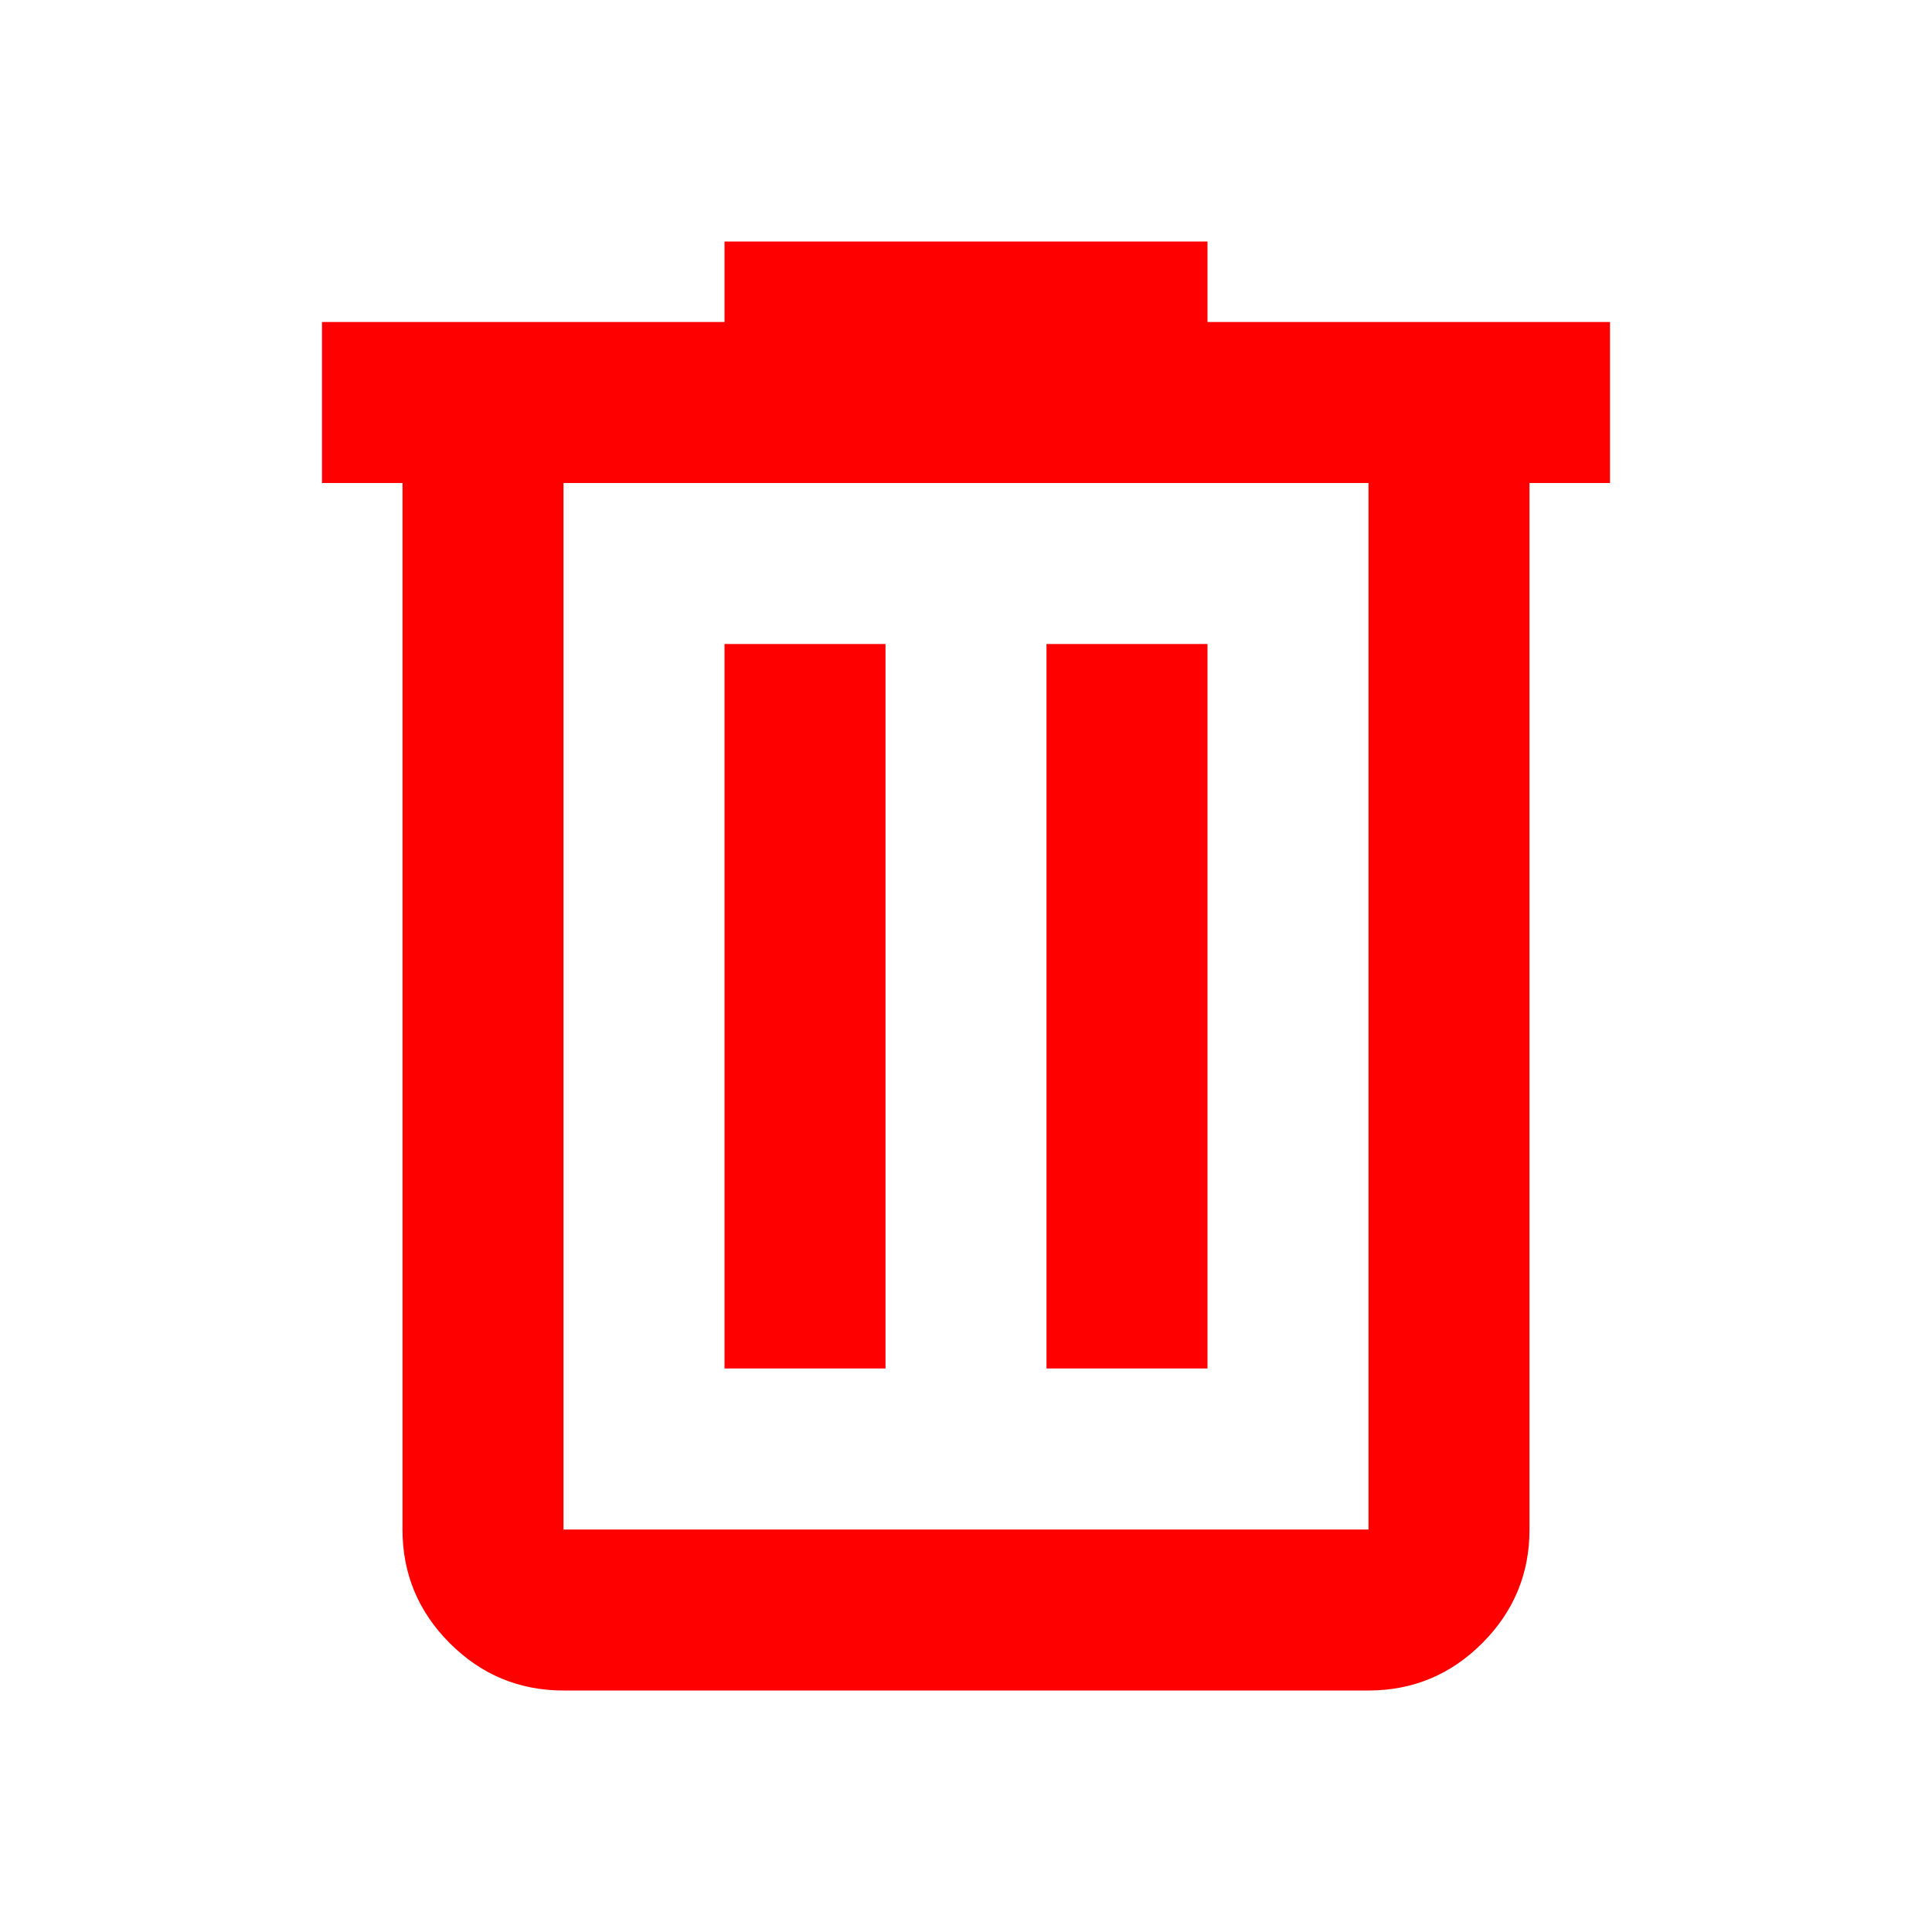
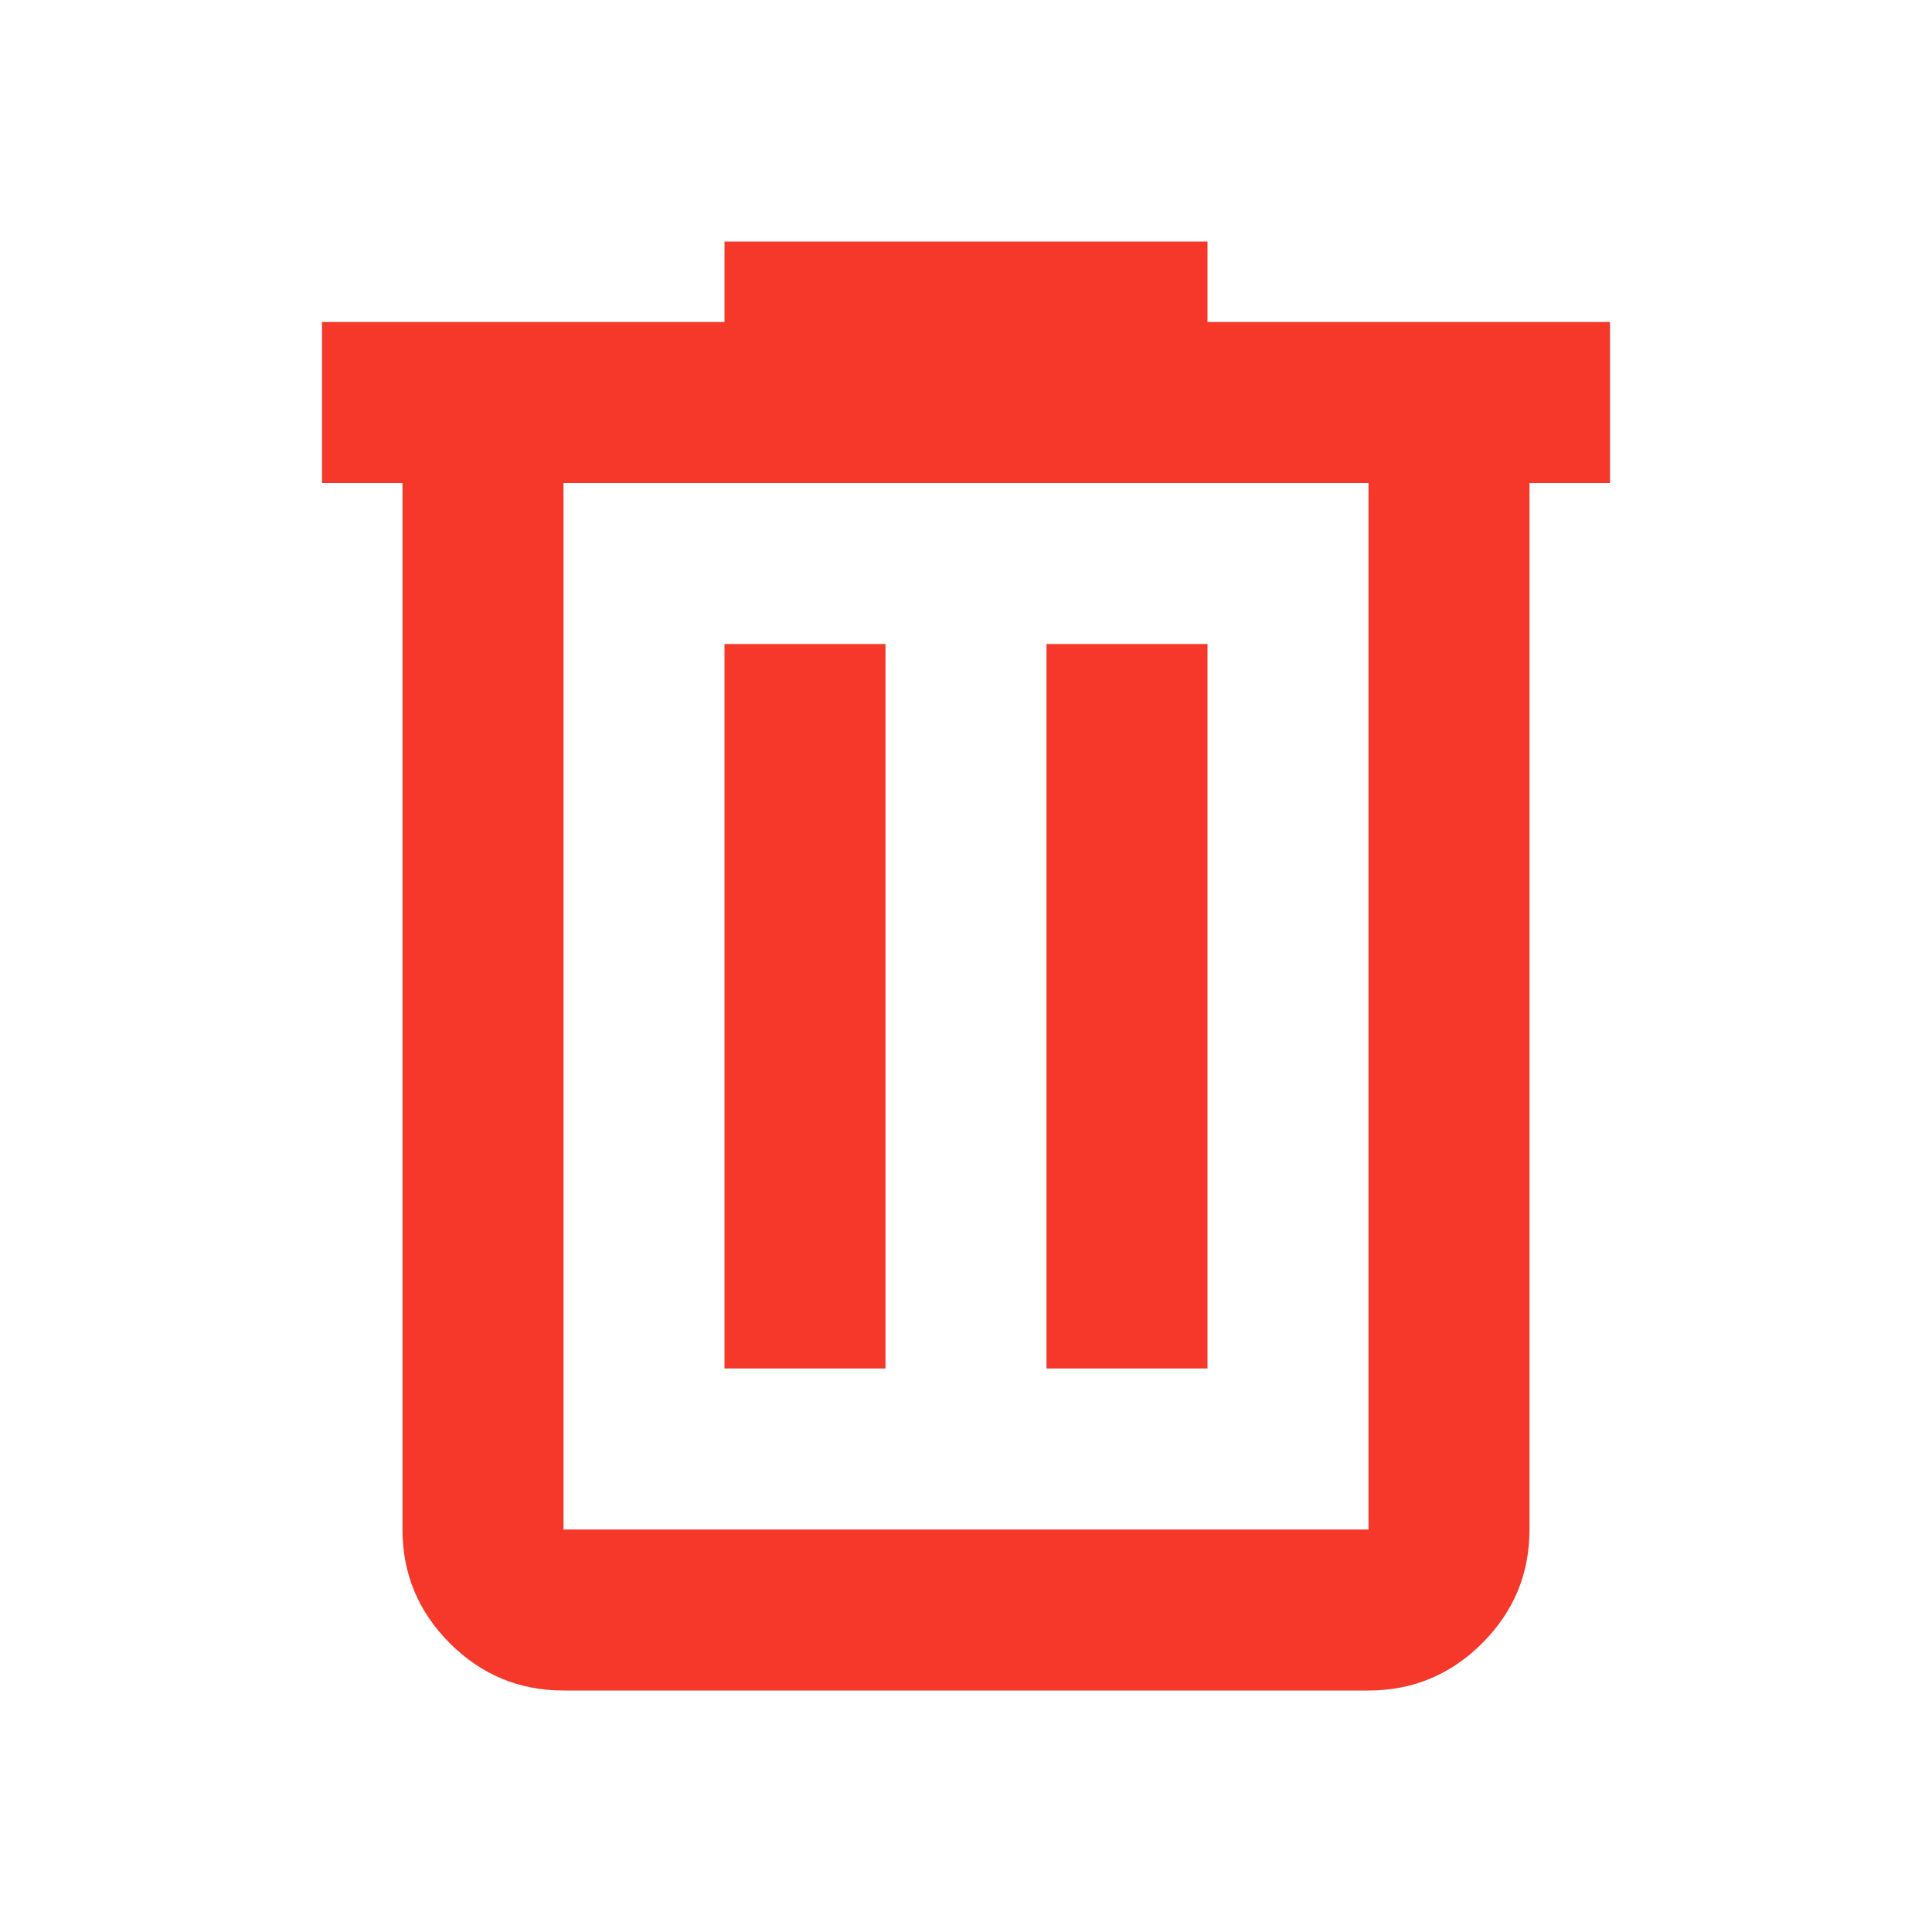
- <svg xmlns="http://www.w3.org/2000/svg" height="24px" viewBox="0 -960 960 960" width="24px" fill="red">
+ <svg xmlns="http://www.w3.org/2000/svg" height="24px" viewBox="0 -960 960 960" width="24px" fill="#F5382A">
  <path d="M280-120q-33 0-56.5-23.5T200-200v-520h-40v-80h200v-40h240v40h200v80h-40v520q0 33-23.5 56.5T680-120H280Zm400-600H280v520h400v-520ZM360-280h80v-360h-80v360Zm160 0h80v-360h-80v360ZM280-720v520-520Z" />
</svg>
